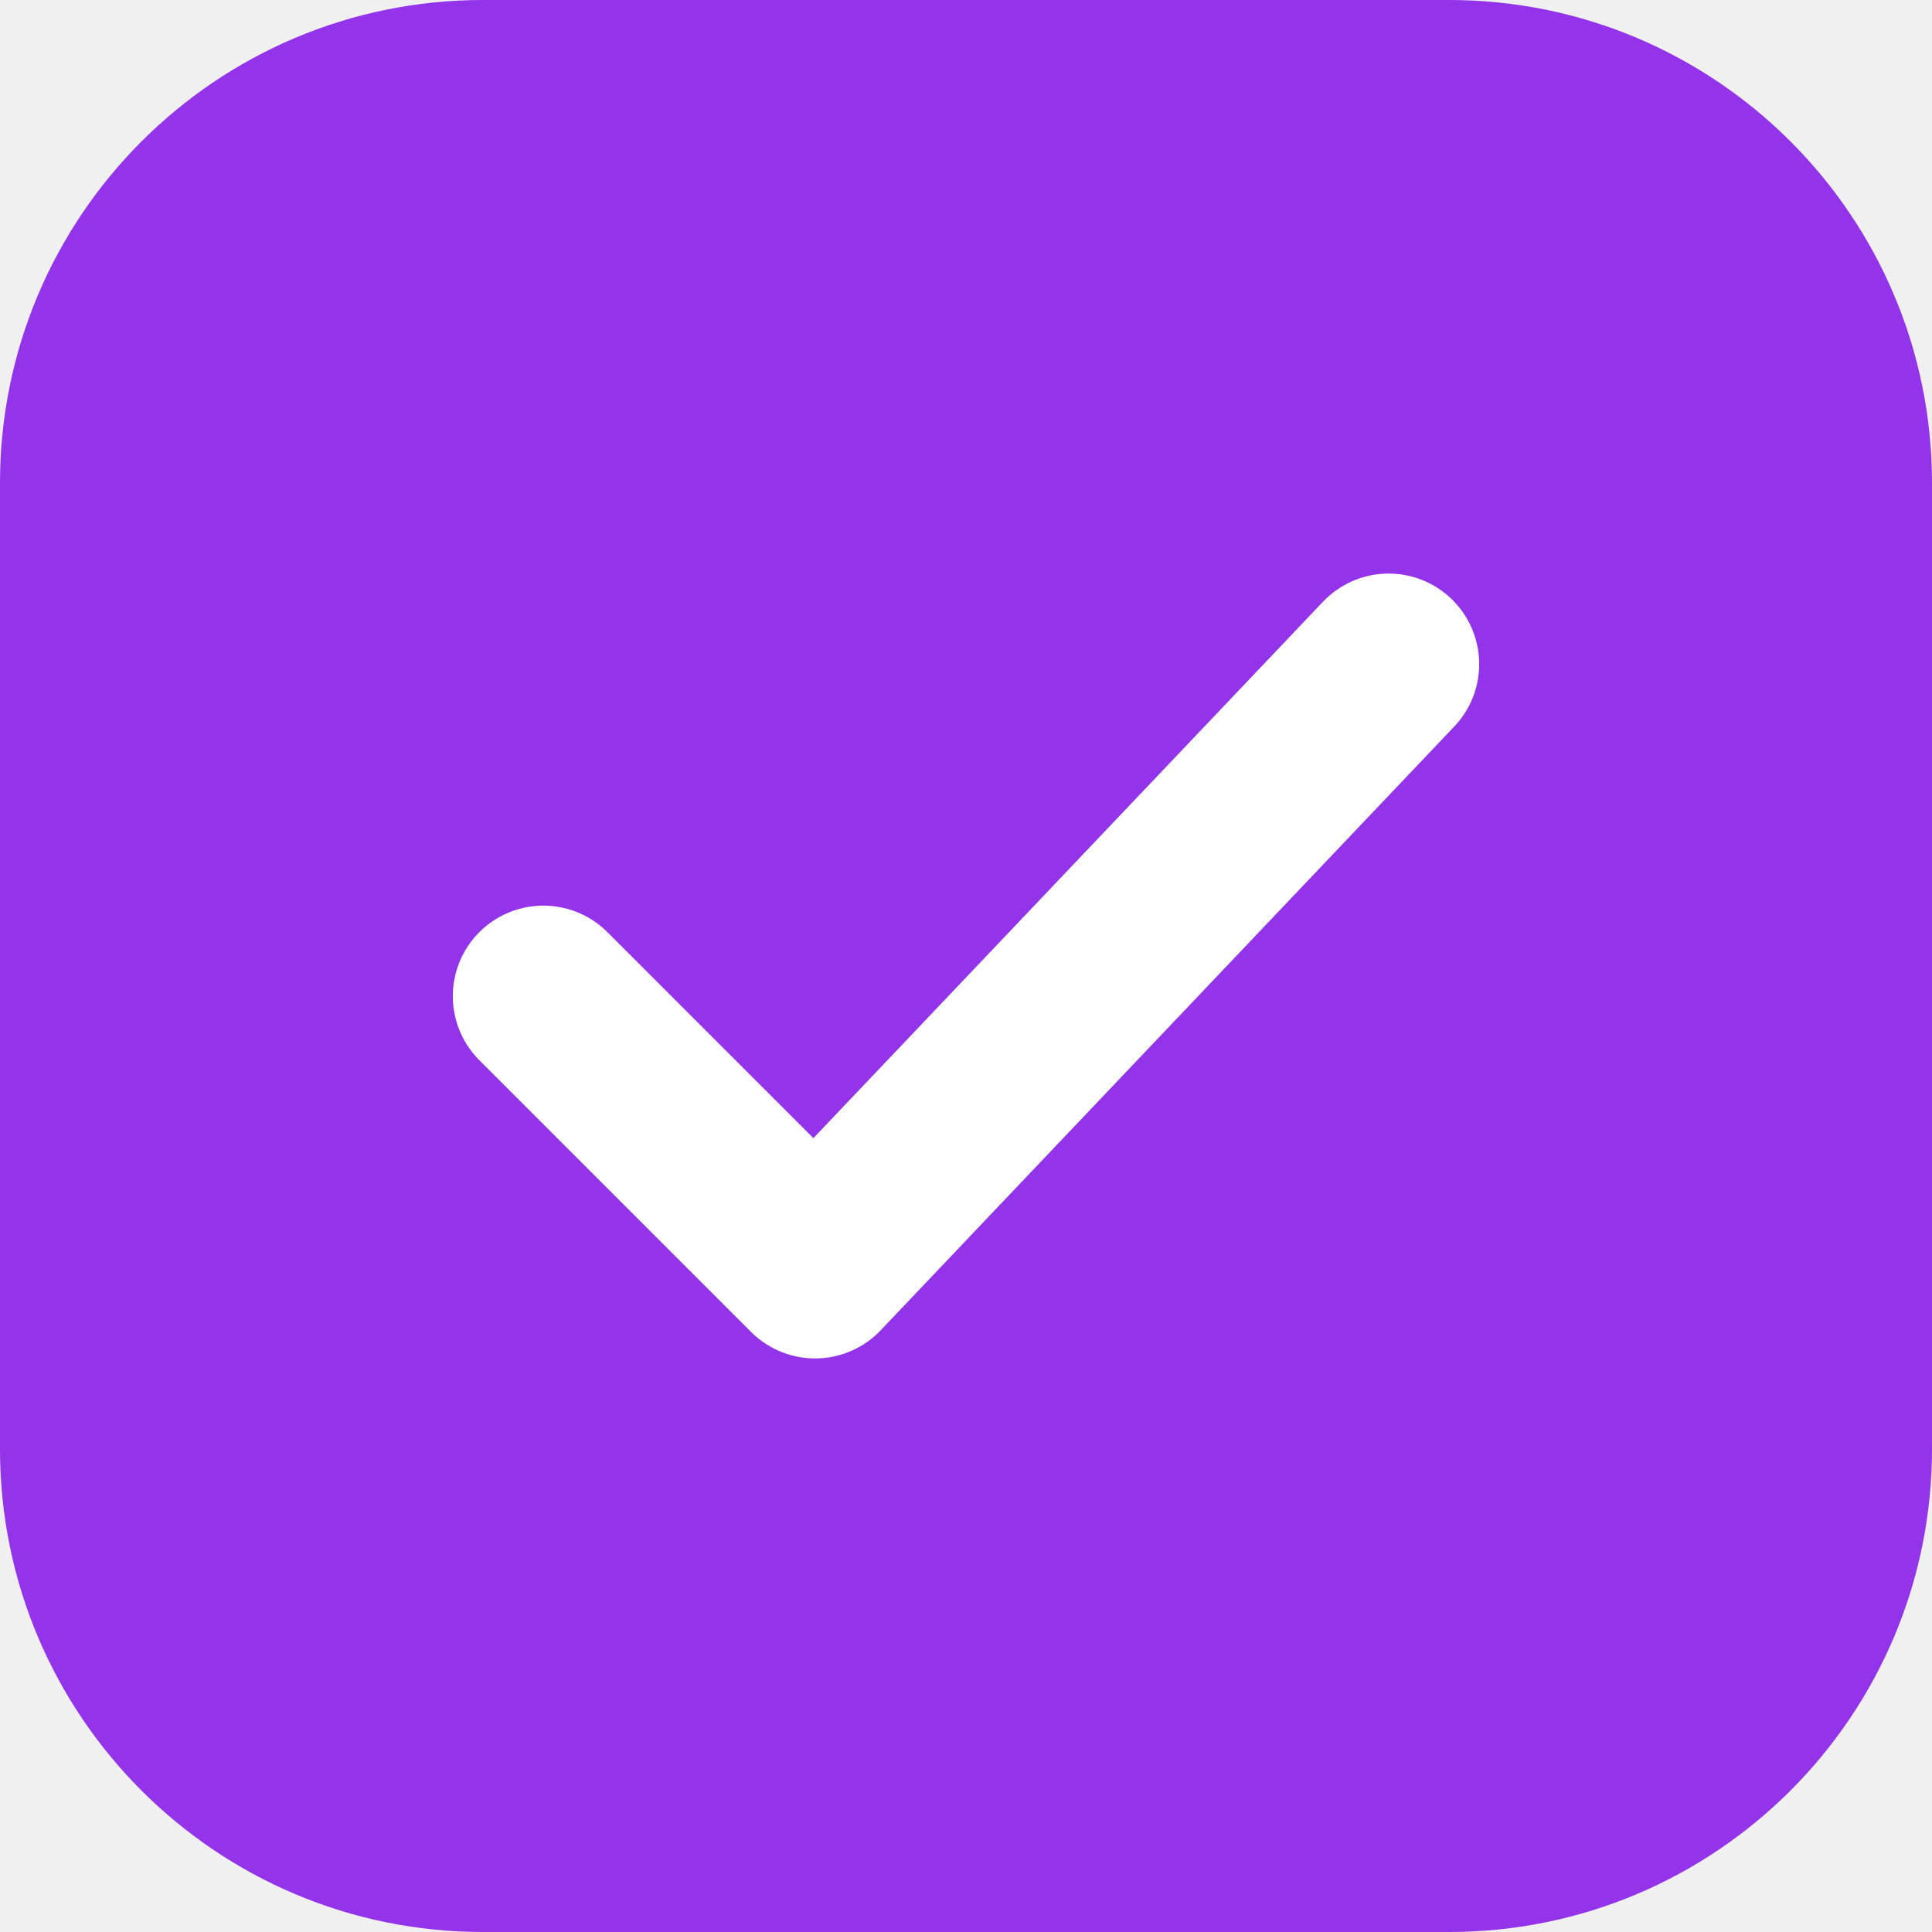
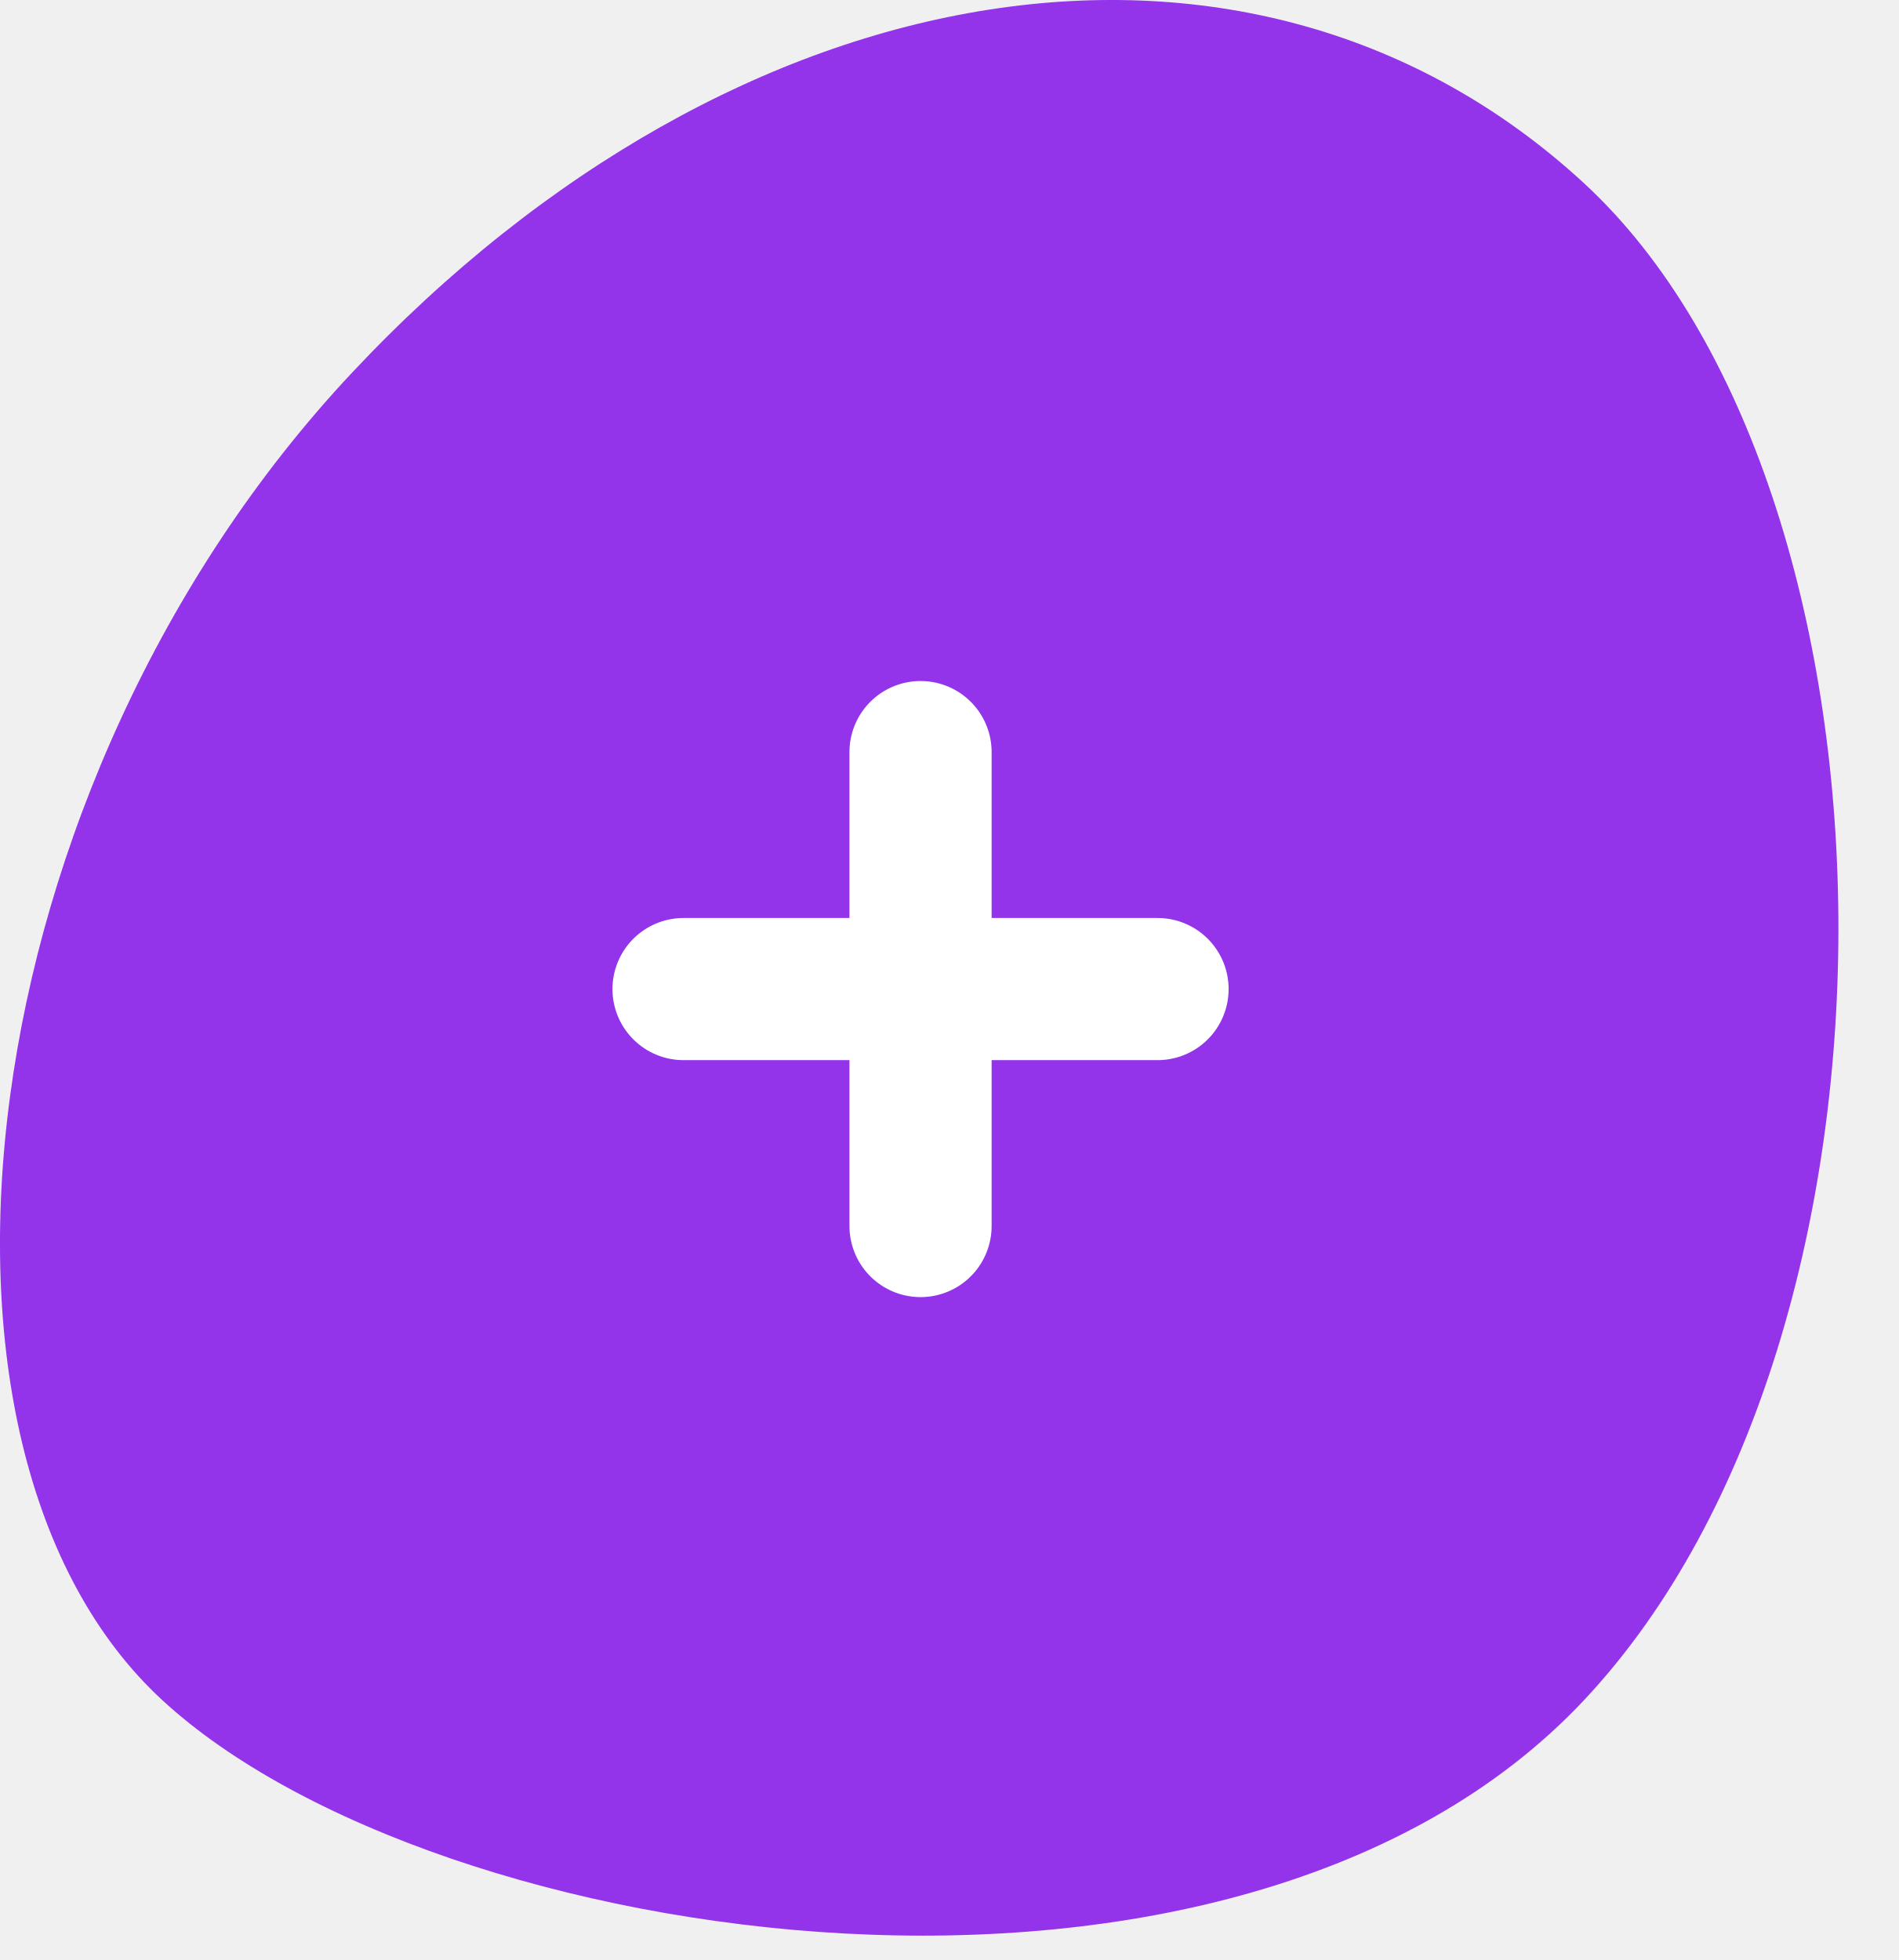
- <svg xmlns="http://www.w3.org/2000/svg" viewBox="0 0 32 32">
-   <rect width="32" height="32" rx="8" fill="#9333ea" />
-   <path d="M9 16.5l4.5 4.5L23 11" fill="none" stroke="#fff" stroke-width="3" stroke-linecap="round" stroke-linejoin="round" />
+ <svg xmlns="http://www.w3.org/2000/svg" width="31" height="32" viewBox="0 0 31 32" fill="none">
+   <path fill-rule="evenodd" clip-rule="evenodd" d="M5.743 6.089C12.035 -0.624 20.472 -1.982 25.862 2.994C31.252 7.969 31.538 21.701 25.862 27.755C20.185 33.81 7.102 31.868 2.647 27.755C-1.808 23.643 -0.55 12.801 5.743 6.089Z" fill="#9333EA" />
+   <path d="M15.028 12.279V20.017" stroke="white" stroke-width="2.321" stroke-linecap="round" />
+   <path d="M11.159 16.148H18.897" stroke="white" stroke-width="2.321" stroke-linecap="round" />
</svg>
